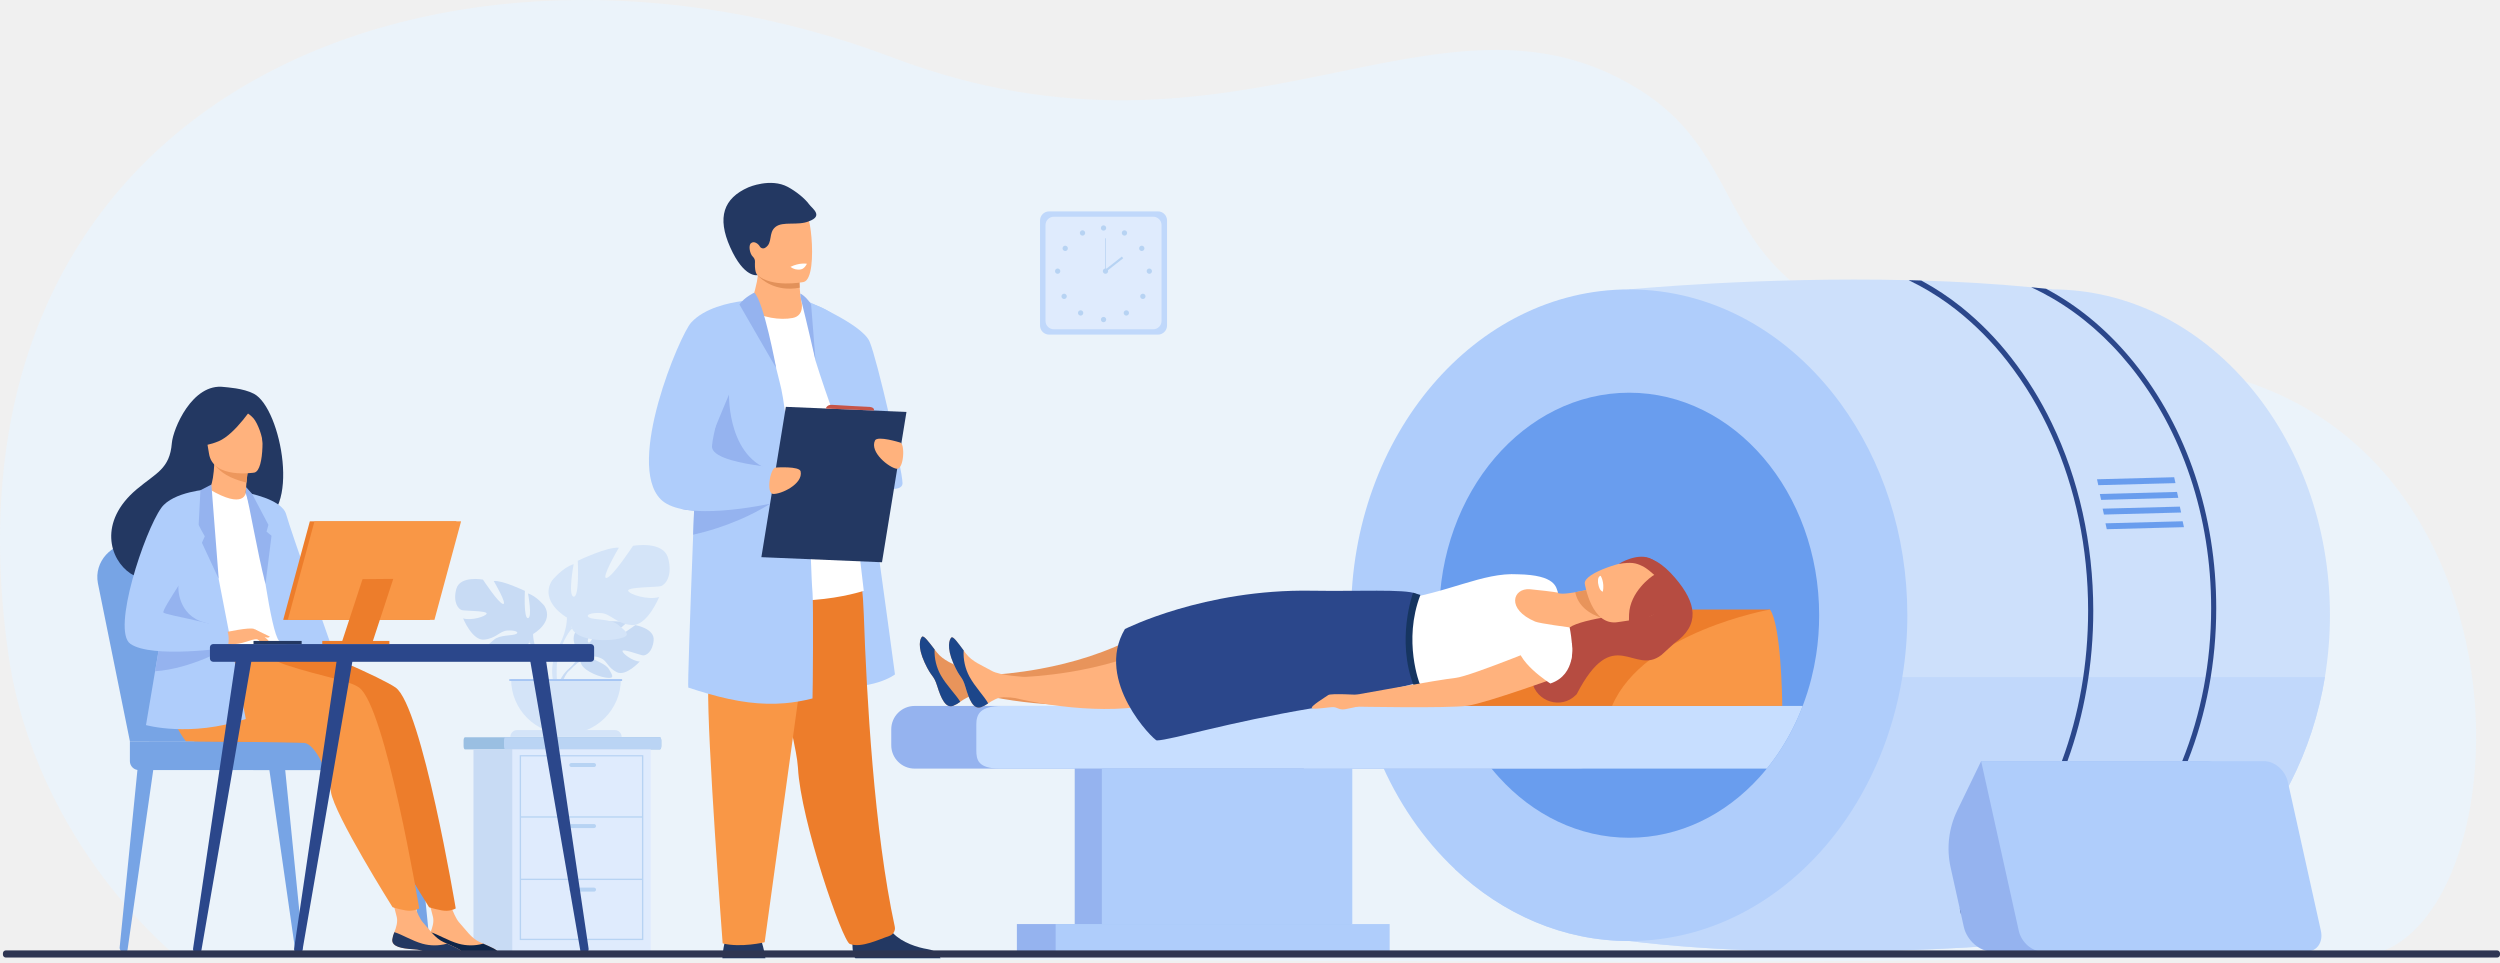
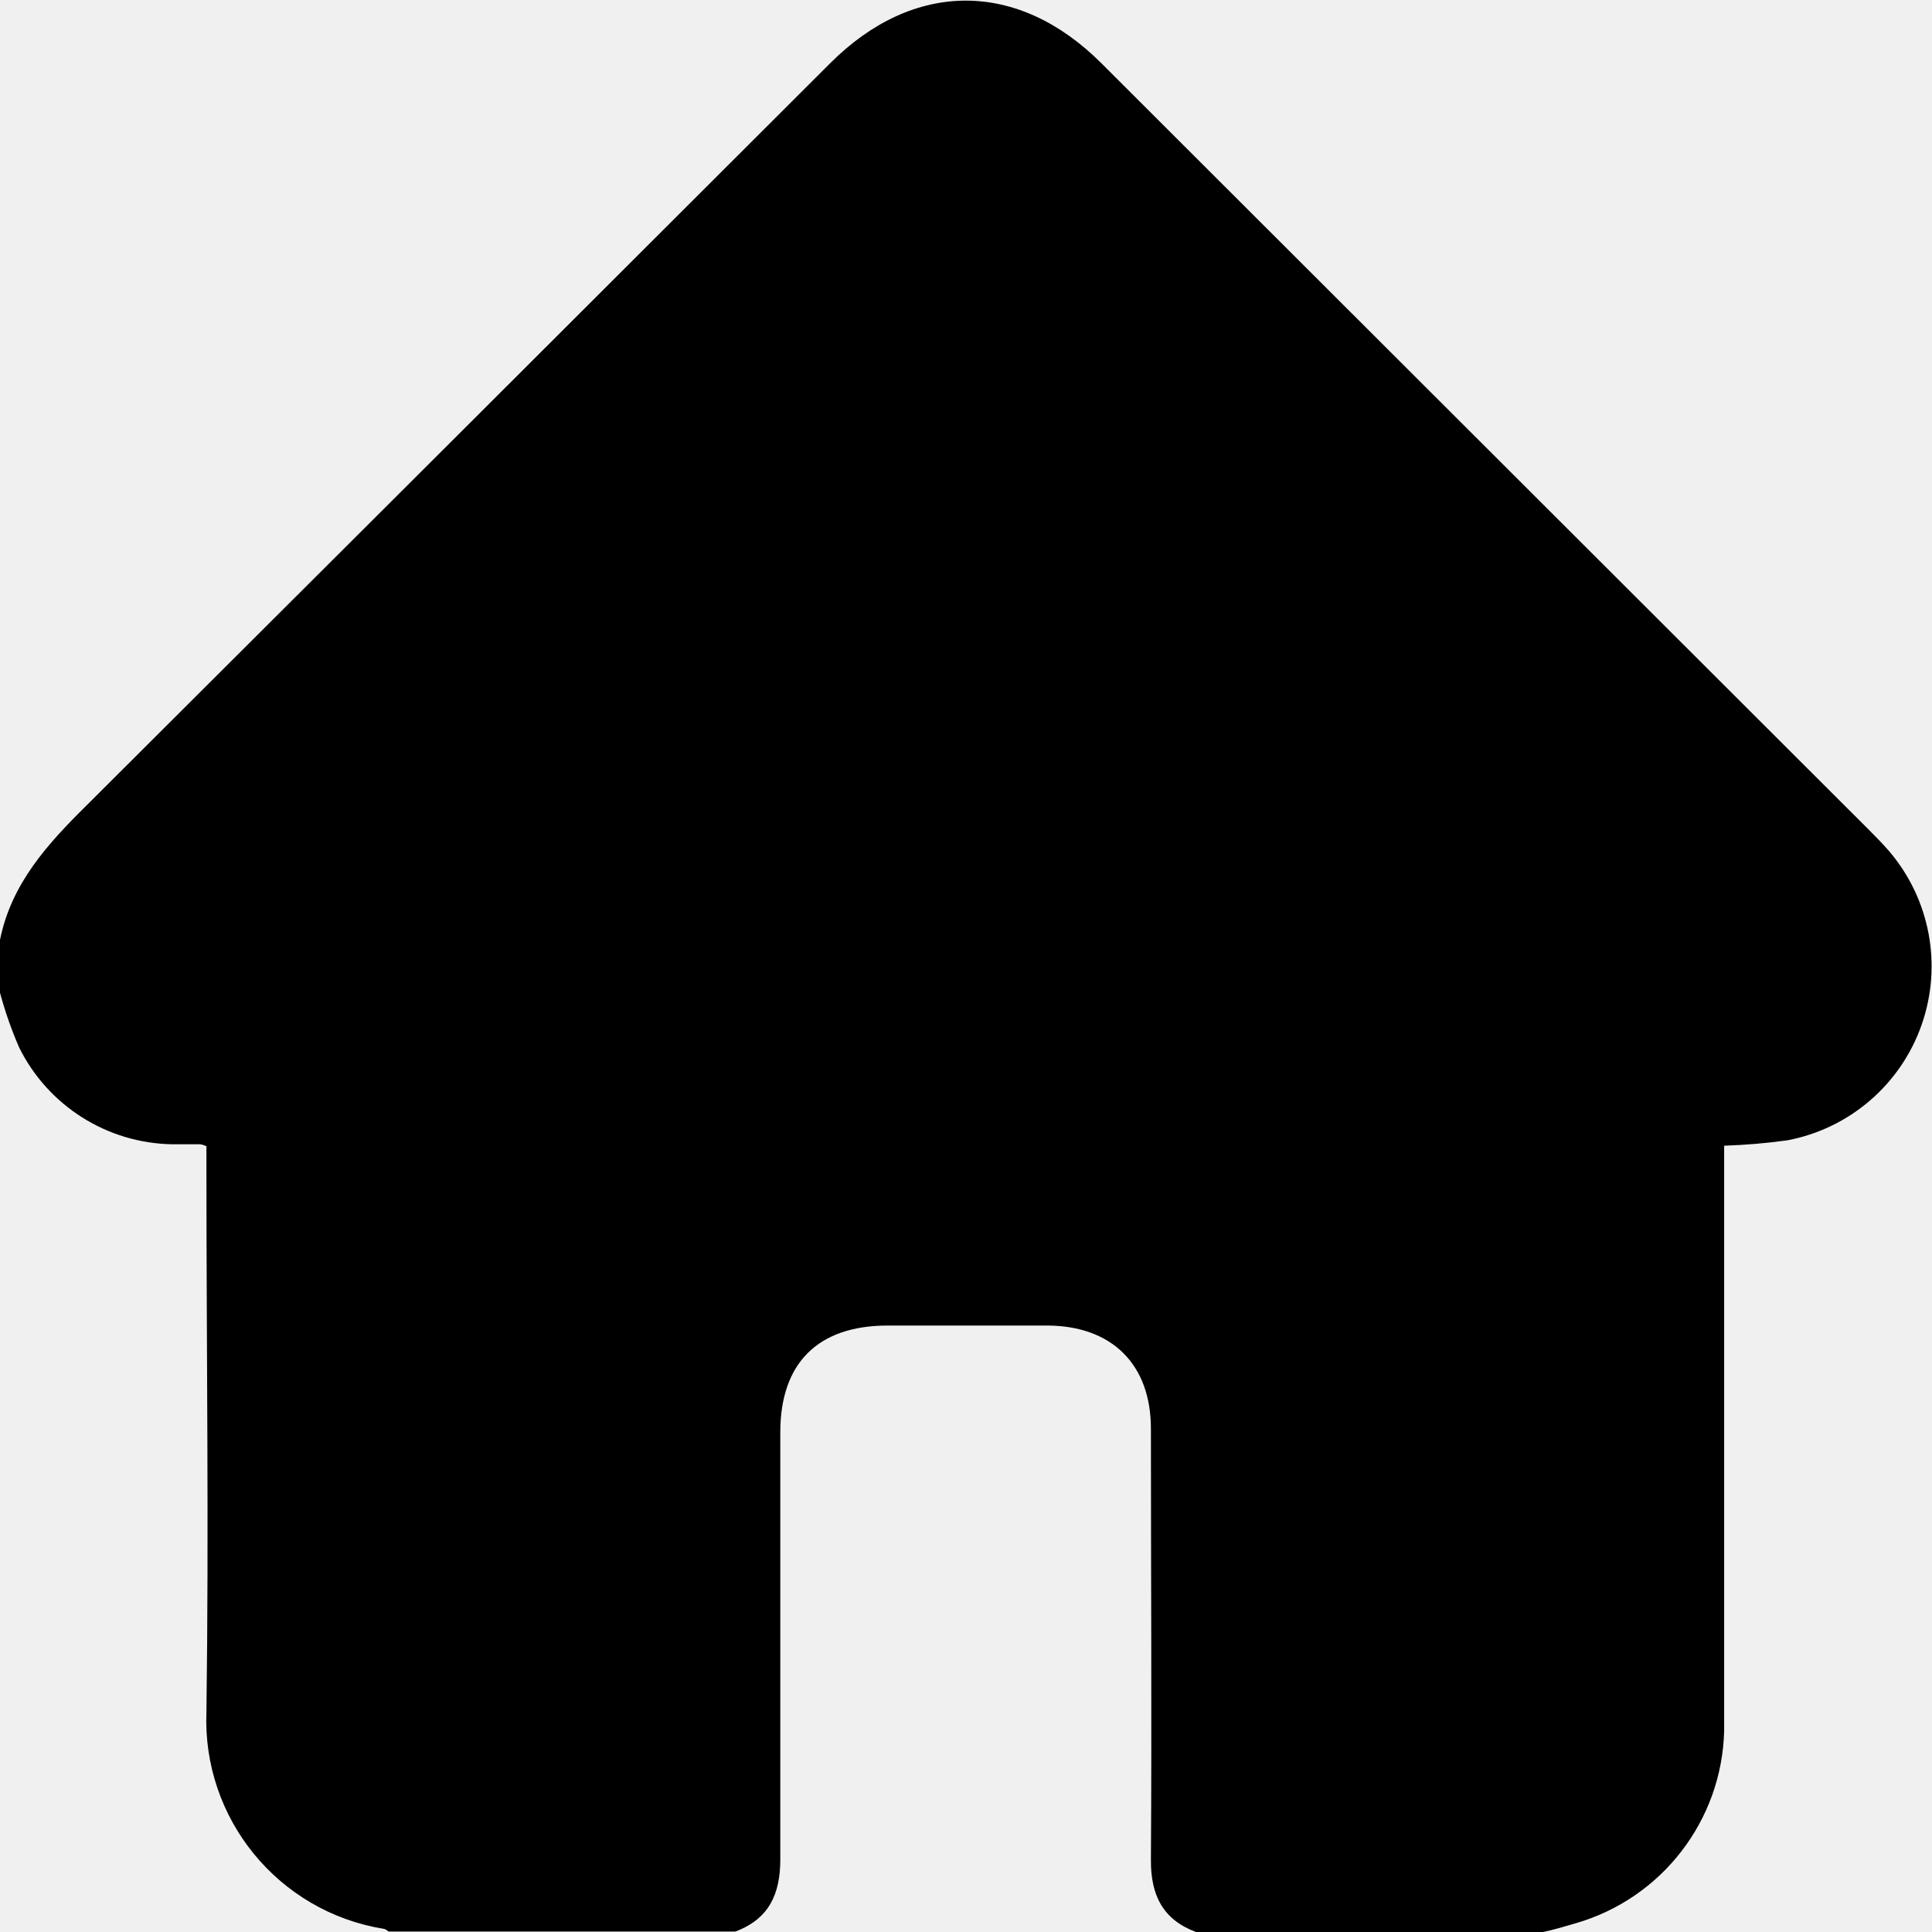
- <svg xmlns="http://www.w3.org/2000/svg" viewBox="0 0 2829.1 1088.66">
-   <defs>
-     <style>.cls-1{fill:#ebf3fa;}.cls-2{fill:#c8dbf4;}.cls-3{fill:#d4e4f8;}.cls-4{fill:#9fc1f4;}.cls-5{fill:#9abfe2;}.cls-6{fill:#bad4f4;}.cls-7{fill:#dfebfd;}.cls-8{fill:#b7d3f3;}.cls-9{fill:#c0d8fb;}.cls-10{fill:#cde0fb;}.cls-11{fill:#c1d8fb;}.cls-12{fill:#afcdfb;}.cls-13{fill:#699dee;}.cls-14{fill:#95b3ef;}.cls-15{fill:#c7deff;}.cls-16{fill:#2b478b;}.cls-17{fill:#ed7d2b;}.cls-18{fill:#f99746;}.cls-19{fill:#e8945b;}.cls-20{fill:#1c468a;}.cls-21{fill:#ffb27d;}.cls-22{fill:#b64c41;}.cls-23{fill:#fff;}.cls-24{fill:#163560;}.cls-25{fill:#77a4e5;}.cls-26{fill:#abddda;}.cls-27{fill:#0f2549;}.cls-28{fill:#233862;}.cls-29{fill:#ed975d;}.cls-30{fill:#e2915a;}.cls-31{fill:#c65447;}.cls-32{fill:#2e3552;}</style>
-   </defs>
+ <svg xmlns="http://www.w3.org/2000/svg" viewBox="0 0 122.11 122.14">
  <g id="Layer_2" data-name="Layer 2">
-     <g id="Слой_1" data-name="Слой 1">
-       <path class="cls-1" d="M2653.66,1082.09l-525.08,5.18L1895,1088.66l-11.79,0L1435,1087.17l-1233.32-3.32S39.91,956.6,9.28,739.05C-81.78,92.49,515.42-122.25,1010.09,65.1,1402.84,213.84,1628.18-41.43,1855.94,102c170,107,28.08,294.5,557.89,308.47C2904.37,423.38,2864.15,1104,2653.66,1082.09Z" />
-       <path class="cls-2" d="M656.16,739.62S641,722,655.23,710.78c0,0,10.37-6.28,18.82-5.77,0,0-12,20.08-8.1,22.08s11.73-23.34,11.73-23.34,23.58-2.28,31.17,1.37c0,0-20.16,16.49-15.92,17.48s26-15.22,26-15.22,21.95,3.74,20.78,17.13S731,742,727.68,741.68s-22.77-7.78-23.2-5.06,11.29,11.63,19.48,12c0,0-15.47,17.06-25.76,12.14S687,748.07,680.63,745.14s-11.89-2.92-9.24.07,14.25,5.89,17.92,12.37,7,10.87-3.69,9.26-27.94-9.38-28.7-18.3Z" />
-       <path class="cls-2" d="M729,724.87s-59.62-2.3-72.79,14.75a43.16,43.16,0,0,1-11.87,16.67l-1.39,3.8s10.33-10.89,14-11.55C656.92,748.54,651.14,727.42,729,724.87Z" />
-       <path class="cls-2" d="M644.29,756.29s-12.79,9.46-13.68,26.37l2.32.21s4.09-17.49,11.47-24.33S644.29,756.29,644.29,756.29Z" />
-       <path class="cls-2" d="M603.3,717.44s24.05-13.47,12.83-31.75c0,0-9-11.23-18.61-14.11,0,0,5.14,27.26,0,27.9S594,668.69,594,668.69s-25.34-12.19-35.28-11.22c0,0,15.71,26.62,10.58,26s-22.77-27.58-22.77-27.58-26-4.81-30.15,10.59,2.57,23.09,6.42,24,28.54.64,27.9,3.85-17.32,8.34-26.62,5.45c0,0,10.26,25.34,23.73,24.05s17.64-9.62,26-10.26,14.43,1.6,10.26,3.85-18.28.73-25,6.46-12.19,9.25.32,11.82,35,1,39.45-8.66Z" />
-       <path class="cls-2" d="M528.25,671.26s67.35,21.81,75,46.18c0,0-.32,10.9,6.41,23.41v4.81s-7.05-16.35-10.9-18.6C598.81,727.06,613.88,705.89,528.25,671.26Z" />
-       <path class="cls-2" d="M609.71,740.85s10.39,15.77,4.47,35l-2.68-.72s2.6-21.14-2.84-31.78S609.71,740.85,609.71,740.85Z" />
-       <path class="cls-3" d="M641.56,698.86s-31.7-17.75-16.91-41.85c0,0,11.84-14.8,24.52-18.6,0,0-6.76,35.93,0,36.78s4.65-40.59,4.65-40.59,33.4-16.06,46.51-14.79c0,0-20.72,35.09-14,34.24s30-36.36,30-36.36,34.24-6.34,39.74,13.95-3.38,30.44-8.45,31.71-37.63.85-36.78,5.07,22.82,11,35.08,7.19c0,0-13.52,33.4-31.28,31.71s-23.25-12.69-34.24-13.53-19,2.11-13.53,5.07,24.1,1,33,8.52,16.07,12.2-.42,15.58-46.08,1.27-52-11.42Z" />
-       <path class="cls-3" d="M740.49,638s-88.78,28.74-98.93,60.87c0,0,.43,14.38-8.45,30.86v6.35s9.3-21.57,14.37-24.53C647.48,711.54,627.61,683.64,740.49,638Z" />
-       <path class="cls-3" d="M633.11,729.72s-13.69,20.79-5.89,46.1l3.53-.94S627.33,747,634.49,733,633.11,729.72,633.11,729.72Z" />
-       <path class="cls-3" d="M640.5,830.7a62.1,62.1,0,0,0,62.1-62.1H578.39A62.1,62.1,0,0,0,640.5,830.7Z" />
-       <path class="cls-3" d="M703.46,833.86H577.53a7.66,7.66,0,0,1,7.66-7.66H695.8a7.66,7.66,0,0,1,7.66,7.66Z" />
-       <rect class="cls-4" x="576.35" y="768.6" width="127.67" height="1.9" />
-       <path class="cls-5" d="M748.34,838.19v6c0,2.12-.69,3.85-1.53,3.85H526.12c-.84,0-1.52-1.73-1.52-3.85v-6c0-2.12.68-3.85,1.52-3.85H746.81C747.65,834.34,748.34,836.07,748.34,838.19Z" />
-       <path class="cls-6" d="M748.34,838.19v6c0,2.12-.63,3.85-1.4,3.85H571.73c-.77,0-1.39-1.73-1.39-3.85v-6c0-2.12.62-3.85,1.39-3.85H746.94C747.71,834.34,748.34,836.07,748.34,838.19Z" />
-       <rect class="cls-2" x="535.8" y="848.08" width="156.68" height="228.37" />
-       <rect class="cls-7" x="579.71" y="848.08" width="156.68" height="228.37" />
-       <path class="cls-8" d="M728,1063.84H588.13V854.53H728Zm-138.33-1.51H726.46V856H589.64Z" />
-       <rect class="cls-8" x="588.88" y="923.77" width="138.33" height="1.51" />
-       <rect class="cls-8" x="588.88" y="994.36" width="138.33" height="1.51" />
-       <path class="cls-8" d="M672.22,868H646.55a2.27,2.27,0,0,1-2.26-2.26h0a2.27,2.27,0,0,1,2.26-2.27h25.67a2.27,2.27,0,0,1,2.27,2.27h0A2.27,2.27,0,0,1,672.22,868Z" />
-       <path class="cls-8" d="M672.22,937.06H646.55a2.27,2.27,0,0,1-2.26-2.27h0a2.27,2.27,0,0,1,2.26-2.26h25.67a2.27,2.27,0,0,1,2.27,2.26h0A2.27,2.27,0,0,1,672.22,937.06Z" />
-       <path class="cls-8" d="M672.22,1009H646.55a2.27,2.27,0,0,1-2.26-2.27h0a2.27,2.27,0,0,1,2.26-2.26h25.67a2.27,2.27,0,0,1,2.27,2.26h0A2.27,2.27,0,0,1,672.22,1009Z" />
-       <rect class="cls-9" x="1176.94" y="239.22" width="143.73" height="139.44" rx="10.28" />
-       <rect class="cls-7" x="1183.16" y="245.26" width="131.28" height="127.36" rx="9.39" />
-       <path class="cls-8" d="M1245.82,258a3,3,0,1,1,3,3A3,3,0,0,1,1245.82,258Z" />
-       <path class="cls-8" d="M1269.85,262.19a3,3,0,1,1,1.15,4.05A3,3,0,0,1,1269.85,262.19Z" />
-       <path class="cls-8" d="M1290.43,278.54a3,3,0,1,1-.89,4.12A3,3,0,0,1,1290.43,278.54Z" />
-       <path class="cls-8" d="M1300.62,303.85a3,3,0,1,1-3,3A3,3,0,0,1,1300.62,303.85Z" />
-       <path class="cls-8" d="M1295.42,333.22a3,3,0,1,1-4.21,0A3,3,0,0,1,1295.42,333.22Z" />
-       <path class="cls-8" d="M1276.72,352a3,3,0,1,1-4.21,0A3,3,0,0,1,1276.72,352Z" />
-       <path class="cls-8" d="M1245.82,361.63a3,3,0,1,1,3,3A3,3,0,0,1,1245.82,361.63Z" />
-       <path class="cls-8" d="M1227.66,262.19a3,3,0,1,0-1.16,4.05A3,3,0,0,0,1227.66,262.19Z" />
-       <path class="cls-8" d="M1207.08,278.54a3,3,0,1,0,.88,4.12A3,3,0,0,0,1207.08,278.54Z" />
-       <path class="cls-8" d="M1196.88,303.85a3,3,0,1,0,3,3A3,3,0,0,0,1196.88,303.85Z" />
-       <path class="cls-8" d="M1202.09,333.22a3,3,0,1,0,4.21,0A3,3,0,0,0,1202.09,333.22Z" />
-       <path class="cls-8" d="M1220.78,352a3,3,0,1,0,4.21,0A3,3,0,0,0,1220.78,352Z" />
-       <path class="cls-8" d="M1248,306.83a3,3,0,1,1,3,3A3,3,0,0,1,1248,306.83Z" />
-       <rect class="cls-8" x="1250.57" y="269.64" width="0.81" height="37.19" />
-       <rect class="cls-8" x="1247.92" y="297.82" width="25.07" height="2.44" transform="translate(84.32 842.07) rotate(-38.13)" />
-       <path class="cls-10" d="M2636.64,696.21a430.48,430.48,0,0,1-5.67,69.95c-27.9,170.18-155.68,298.75-309.1,298.75a271.26,271.26,0,0,1-34.71-2.21c-4-.52-8.06-1.13-12.06-1.82-76.61-13.38-144.2-59.08-192.34-124.88-34.86-47.63-59.51-105.78-70-169.84a431.61,431.61,0,0,1-5.67-69.95c0-91.56,28.5-175.34,75.67-239.8,47.8-65.35,114.79-110.87,190.74-124.59q6-1.06,12.07-1.9a272.68,272.68,0,0,1,36.3-2.42C2495.71,327.5,2636.64,492.58,2636.64,696.21Z" />
-       <path class="cls-10" d="M2321.87,327.5v737.41s-71.09,7.43-170.55,10.57l-10.53.32c-88.08,2.45-196.44,1.39-297.14-10.89V327.5s148-14.45,316.25-10.44q7.11.18,14.27.4c41.07,1.22,83.11,3.6,124.3,7.59q8.51.82,16.94,1.73Z" />
-       <path class="cls-11" d="M2631,766.16c-27.9,170.18-155.68,298.75-309.1,298.75,0,0-71.09,7.43-170.55,10.57l-10.53.32c-88.08,2.45-196.44,1.39-297.14-10.89-74.61,0-143.18-30.42-197.12-81.23V766.16Z" />
-       <path class="cls-12" d="M2158.42,696.21a431.61,431.61,0,0,1-5.66,69.95c-10.5,64.06-35.15,122.21-70,169.84-57.73,78.91-143.44,128.91-239.11,128.91-74.61,0-143.18-30.42-197.12-81.23-71.74-67.58-117.65-171.25-117.65-287.47,0-203.63,140.93-368.71,314.77-368.71,95.67,0,181.38,50,239.11,128.91C2129.93,520.88,2158.42,604.64,2158.42,696.21Z" />
-       <path class="cls-13" d="M2058.64,696.21a294.09,294.09,0,0,1-3.42,45c-1.41,9.19-3.26,18.23-5.51,27a277.94,277.94,0,0,1-9.69,30.63A263.05,263.05,0,0,1,2015.85,847a243.56,243.56,0,0,1-16.46,22.8c-2.66,3.31-5.43,6.53-8.25,9.65-38.51,42.53-90.39,68.59-147.48,68.59s-109-26.06-147.48-68.59q-4.25-4.68-8.27-9.65a243.65,243.65,0,0,1-16.47-22.8v0a262.84,262.84,0,0,1-24.16-48.12,277.94,277.94,0,0,1-9.69-30.63c-2.25-8.82-4.1-17.86-5.52-27a295.37,295.37,0,0,1-3.42-45c0-139.1,96.26-251.85,215-251.85S2058.64,557.11,2058.64,696.21Z" />
-       <rect class="cls-14" x="1008.58" y="798.87" width="803.53" height="70.93" rx="26.48" />
-       <path class="cls-15" d="M2040,798.87A263.05,263.05,0,0,1,2015.85,847a243.56,243.56,0,0,1-16.46,22.8h-848.8c-.39,0-18.69,0-19.08,0-24.73-.28-26.67-9.62-26.67-21.08V820c0-11.65,4.06-21.08,29.33-21.08Z" />
-       <rect class="cls-14" x="1216.18" y="869.81" width="259.37" height="175.89" />
-       <rect class="cls-12" x="1246.92" y="869.81" width="283.4" height="175.89" />
-       <rect class="cls-14" x="1150.75" y="1045.7" width="377.99" height="31.16" />
-       <rect class="cls-12" x="1194.59" y="1045.7" width="377.99" height="31.16" />
-       <path class="cls-16" d="M2415.08,410.46c-27.15-33.66-58.48-60.58-93.21-80.15-1.67-.93-3.34-1.86-5-2.76l-1.43-.77q-8.44-.91-16.94-1.73c2.12,1,4.2,2,6.3,3,2.27,1.1,4.53,2.25,6.77,3.42q5.21,2.75,10.33,5.69c33,19.06,62.83,45,88.8,77.17,59,73.13,91.52,170.4,91.52,273.89,0,61.11-11.33,120.06-32.77,173.15a396.58,396.58,0,0,1-58.75,100.75c-26,32.19-55.8,58.09-88.8,77.17q-5.11,2.94-10.33,5.68a271.35,271.35,0,0,1-26,12q-5.21,2.08-10.47,3.92c4,.71,8,1.34,12.06,1.87.33-.13.67-.26,1-.4a280.58,280.58,0,0,0,26-12c2.59-1.36,5.17-2.76,7.74-4.22,34.73-19.56,66.06-46.49,93.21-80.13a402.82,402.82,0,0,0,60.57-104.61c21.13-53.21,32.3-112.11,32.3-173.15C2508,583.31,2475,484.66,2415.08,410.46Z" />
-       <path class="cls-16" d="M2321.87,478.87a408.79,408.79,0,0,0-46-74.1,345.6,345.6,0,0,0-56.38-57.34,300.7,300.7,0,0,0-44.59-29.57l-.75-.4q-7.15-.22-14.27-.4,6.26,3,12.44,6.33a291.48,291.48,0,0,1,40.81,26.7,337.13,337.13,0,0,1,58.33,58.66,406.08,406.08,0,0,1,50.39,83.95C2348.7,552.39,2363,620.27,2363,691c0,59.89-10.26,117.78-29.73,170.38q-5.25,14.22-11.39,27.9a405.71,405.71,0,0,1-50.39,84q-1.83,2.34-3.7,4.65a339.14,339.14,0,0,1-50,50.36l1.45,6.56a342.25,342.25,0,0,0,50.23-49.55q3.27-4,6.47-8a408.18,408.18,0,0,0,46-74.11,441.71,441.71,0,0,0,17.59-41.72c19.2-52.69,29.3-110.55,29.3-170.38C2368.76,614.91,2352.42,542,2321.87,478.87Z" />
-       <path class="cls-14" d="M2544.42,1076.86h-289.9c-14.35,0-28.79-12.61-32.24-28.16l-3.09-13.91-1.45-6.56-10.35-46.6a98.92,98.92,0,0,1,7.54-64.53l27-55.74h254.66c14.35,0,28.79,12.61,32.25,28.17l35.31,159.17C2567.61,1064.25,2558.77,1076.86,2544.42,1076.86Z" />
-       <path class="cls-12" d="M2609.92,1076.86H2311.46c-12,0-24-10.53-26.93-23.53l-42.6-192H2562.1c12,0,24,10.53,26.93,23.53l37.38,168.44C2629.29,1066.33,2621.91,1076.86,2609.92,1076.86Z" />
-       <polygon class="cls-13" points="2461.86 546.73 2374.51 549.05 2373.04 542.37 2460.39 540.04 2461.86 546.73" />
-       <polygon class="cls-13" points="2465.06 563.36 2377.71 565.69 2376.24 559 2463.59 556.67 2465.06 563.36" />
-       <polygon class="cls-13" points="2468.25 579.99 2380.91 582.31 2379.44 575.63 2466.79 573.3 2468.25 579.99" />
-       <polygon class="cls-13" points="2471.44 596.56 2384.1 598.89 2382.63 592.21 2469.98 589.88 2471.44 596.56" />
-       <path class="cls-17" d="M1825.27,689.81S1682.33,715,1646.53,798.87h330.58L2003,689.81Z" />
-       <path class="cls-18" d="M2016.86,798.87c0-8.77-1.39-91.69-13.85-109.06,0,0-142.94,25.14-178.74,109.06Z" />
-       <path class="cls-19" d="M1088.14,764.81l1.69,16.18a486.31,486.31,0,0,0,91.08,15.57c32.09,2.35,67.53,1.7,97.67-6.7,13.64-3.81,26.19-9.2,36.86-16.62,0,0,29.43-5.89,68.73-13.62,43.71-8.61,158-72.6,8.94-55.89-21.63,2.42-80.75,1.9-102.59,14.12-37.32,20.88-78.2,32.53-113.38,39C1126.82,766.13,1088.14,764.81,1088.14,764.81Z" />
-       <path class="cls-19" d="M1078.53,798.78c-8.41,3-13.59-8.44-17.85-22.15s-6-8.78-14.37-26.93-5.1-27.12-2.88-29.16c2-1.81,7.81,6.12,14.27,14.52.81,1.05,1.63,2.11,2.46,3.16,7.39,9.42,18.45,12.92,29.4,18.93,10.38,5.69,39.06,6.25,39.06,6.25l12.17,24.44s-26-1.06-36.89-.94c-6.43.07-12.63,4-17.28,7.27A34.78,34.78,0,0,1,1078.53,798.78Z" />
-       <path class="cls-20" d="M1060.68,776.63c-4.26-13.71-6-8.78-14.37-26.93s-5.1-27.12-2.88-29.16c2-1.81,7.81,6.12,14.27,14.52l-.12.19a55.88,55.88,0,0,0,7.07,28.92c6.65,11.71,17.31,22,22,30a34.78,34.78,0,0,1-8.09,4.61C1070.12,801.79,1064.94,790.34,1060.68,776.63Z" />
-       <path class="cls-21" d="M1120.38,766.64l1.34,16.21a486.3,486.3,0,0,0,90.71,17.54c32,3.05,67.49,3.16,97.8-4.59,13.72-3.5,26.38-8.62,37.21-15.81,0,0,29.55-5.25,69-12.13,43.88-7.65,80.6-111.41-17.23-70.27-20.07,8.45-53.39,14.74-75.49,26.49-37.77,20.06-78.89,30.82-114.21,36.54C1159,768.79,1120.38,766.64,1120.38,766.64Z" />
-       <path class="cls-21" d="M1110,800.39c-8.47,2.83-13.4-8.73-17.36-22.53s-5.84-8.91-13.79-27.24-4.51-27.22-2.25-29.21c2-1.77,7.68,6.29,14,14.82.78,1.08,1.58,2.15,2.39,3.22,7.19,9.57,18.16,13.32,29,19.56,10.25,5.91,38.91,7.09,38.91,7.09l11.65,24.7s-25.93-1.63-36.87-1.74c-6.43-.06-12.71,3.73-17.43,6.89A34.88,34.88,0,0,1,1110,800.39Z" />
-       <path class="cls-20" d="M1092.67,777.86c-4-13.8-5.84-8.91-13.79-27.24s-4.51-27.22-2.25-29.21c2-1.77,7.68,6.29,14,14.82l-.13.19a55.93,55.93,0,0,0,6.44,29.06c6.4,11.86,16.84,22.32,21.32,30.47a34.88,34.88,0,0,1-8.19,4.44C1101.56,803.22,1096.63,791.66,1092.67,777.86Z" />
-       <path class="cls-22" d="M1895.65,654c24.15,28.24,28.8,53-.88,73.9-.5.35-14,12.83-14.49,13.21-31.46,24.57-54-36.75-96,44.42a4.65,4.65,0,0,1-1,1c-16.44,16.58-44.84,7.66-49.51-15.21L1709,649.8s42.19,27.71,75.6,32.16C1815.83,686.13,1838.22,586.83,1895.65,654Z" />
-       <path class="cls-21" d="M1687.35,658.14c39.91-4.11,72,5.1,72,5.1s3.15,5.52,3.65,7.4c.27,1,1.22.77,2.27,1,3.31.61,10.19-.21,17.31-1.43,10.86-1.87,22.26-4.65,22.26-4.65l13.46,35.42,2.22-3.3c-18.45,3.05-37.14,7.26-44.25,12.35-3.38,2.42-1.3,13.4-1.18,17.55.23,8.06-9.69,5.78-12,15.78C1762,748.17,1647.44,662.25,1687.35,658.14Z" />
-       <path class="cls-19" d="M1804.84,665.52s-11.4,2.78-22.26,4.65c4.05,20.41,24.6,28.09,35.72,30.77Z" />
-       <path class="cls-21" d="M1793.39,660.41S1800.8,709.08,1831,704s51.56-2.22,48.1-33.51-16-35.37-26.51-36.13S1792.24,647.62,1793.39,660.41Z" />
-       <path class="cls-22" d="M1869.68,633c10.35,5.95,9.33,11.95,7.15,15.59,18.84,23.58.39,44.82.39,44.82-21.14,6.92-30.92,24.66-30.92,24.66s-3.66-1.54-2.78-22.88c1-25.33,25.07-43,28.49-44.62-3.16-2.51-7.37-7-13.68-10.06-7.38-3.55-12.13-4.61-26.6-2.36C1831.73,638.1,1854.14,624,1869.68,633Z" />
-       <path class="cls-23" d="M1596,775.37s12,1.06,12,1.06c14.84,11.89,158.75-24.29,159.53-25.52.1.06,8.62-.36,8.62-.36,6.52-10.1.11-40.56.11-40.56s-33.86-4.42-39-6.58c-33.11-14-25.41-38.13-6-36.62,7.07.53,29.16,3.2,31.72,3.85h0c-1.93-5.59-1.88-20-45.38-20.76-39.87-2.38-79.33,21.59-137.78,29.16-.63.09-.52,8.06-4.29,7.46C1563.48,684.47,1591.74,772.36,1596,775.37Z" />
-       <path class="cls-23" d="M1813.89,669.49s-3.89,0-5.39-9.35c0,0-1.26-7.82,2.85-8.5C1811.35,651.64,1815.92,658.47,1813.89,669.49Z" />
-       <path class="cls-16" d="M1273,711.85c-35,58.85,33,126.19,36.08,126.08,16.63-.55,79.9-20.43,175.67-36.45,58.9-9.85,118.37-31.83,122-27.14-.88-1.12-14.11-18.11-11.75-48.82a512.92,512.92,0,0,1,6.94-53.81c-11.47-5.23-65.88-2.36-117.55-3.24C1362.55,666.39,1273,711.85,1273,711.85Z" />
-       <path class="cls-24" d="M1606.81,774.41s-19.48-49,.57-101.18l-8.3-2.45s-19.56,53.33.9,105.61Z" />
-       <path class="cls-21" d="M1764.3,724s-99.9,41.42-117.11,43.13-116.43,19.71-116.43,19.71l2.17,12.79s106.06,2.13,127.83-1,106.48-33.86,106.48-33.86Z" />
-       <path class="cls-21" d="M1537.56,786.33s-31.6-1.89-34.43.21-21.42,13.21-18.38,14.94,20.38-1.61,24.56-1.26,6.35,3.51,13.07,2.34,15-3.26,15-3.26Z" />
-       <path class="cls-23" d="M1778.8,728.17s6.07,35.17-24.35,45.31c0,0-41.53-26-36.72-47.39s47.31-9.87,47.31-9.87Z" />
-       <path class="cls-25" d="M337.35,1077.63h.37a5.09,5.09,0,0,0,5.14-5.43l-20.4-203.74L304.65,870,334,1074.87A3.32,3.32,0,0,0,337.35,1077.63Z" />
-       <path class="cls-25" d="M140.91,1077.63h-.37a5.08,5.08,0,0,1-5.13-5.43l20.4-203.74,17.8,1.59-29.29,204.83A3.33,3.33,0,0,1,140.91,1077.63Z" />
-       <path class="cls-25" d="M481.27,1077.63h.38a5.08,5.08,0,0,0,5.13-5.43l-20.4-203.74L448.58,870l29.29,204.83A3.32,3.32,0,0,0,481.27,1077.63Z" />
-       <path class="cls-25" d="M147,838.81,110.78,660c-4.65-24.22,15.41-46.36,41.46-45.76l69.84,1.59a55.16,55.16,0,0,1,51.73,39.83l53,183.16Z" />
-       <path class="cls-25" d="M168.9,838.81,132.68,660c-4.64-24.22,15.42-46.36,41.47-45.76L244,615.82a55.16,55.16,0,0,1,51.73,39.83l53,183.16Z" />
-       <path class="cls-25" d="M157.08,838.81H433.39a10.09,10.09,0,0,1,10.09,10.09v22.52a0,0,0,0,1,0,0H157.08A10.09,10.09,0,0,1,147,861.33V848.9A10.09,10.09,0,0,1,157.08,838.81Z" transform="translate(590.47 1710.24) rotate(180)" />
-       <rect class="cls-25" x="278.61" y="838.81" width="192.4" height="32.62" rx="8.13" transform="translate(749.63 1710.24) rotate(180)" />
-       <path class="cls-26" d="M285.47,655.08l29.35,74.27s28.28,33.32,51,22.58L293.9,612.27Z" />
-       <path class="cls-21" d="M484.89,1063.11c-.85,8.21,10.57,10.33,23.81,11.13s9.2,3.47,27.32,7,25.44-1.4,26.78-3.84c1.19-2.17-7.21-5.66-16.16-9.6-1.13-.49-2.26-1-3.38-1.51-10.08-4.56-15.66-13.7-23.46-22.2-7.39-8-14.21-33.65-14.21-33.65L481,1004.86s6.68,23.05,9,32.88c1.35,5.78-.81,12.21-2.71,17.1A32,32,0,0,0,484.89,1063.11Z" />
-       <path class="cls-27" d="M508.7,1074.24c13.23.8,9.2,3.47,27.32,7s25.44-1.4,26.78-3.84c1.19-2.17-7.21-5.66-16.16-9.6l-.14.15a51.64,51.64,0,0,1-27.5,0c-12-3.39-23.51-10.69-31.75-13.09a32,32,0,0,0-2.36,8.27C484,1071.32,495.46,1073.44,508.7,1074.24Z" />
-       <path class="cls-17" d="M447.6,778c-13.24-9.3-99.15-50.1-143.85-54.89l-51.1-18.68s-42.05,62.3-42.39,110c-.15,22.22,10.08,24.43,10.08,24.43s158.4,1.18,165.34,1.89C397,841.87,412,870.19,415.78,896s69.79,130.67,69.79,130.67,13.78,4.41,20.15,4c6.85-.4,10-2.69,10-2.69S477.47,799,447.6,778Z" />
-       <path class="cls-21" d="M443.92,1063.11c-.85,8.21,10.57,10.33,23.81,11.13s9.2,3.47,27.32,7,25.44-1.4,26.78-3.84c1.2-2.17-7.21-5.66-16.16-9.6-1.13-.49-2.25-1-3.38-1.51-10.08-4.56-15.66-13.7-23.46-22.2-7.39-8-14.21-33.65-14.21-33.65L440,1004.86s6.68,23.05,9,32.88c1.35,5.78-.81,12.21-2.71,17.1A32,32,0,0,0,443.92,1063.11Z" />
-       <path class="cls-28" d="M467.73,1074.24c13.23.8,9.2,3.47,27.32,7s25.44-1.4,26.78-3.84c1.2-2.17-7.21-5.66-16.16-9.6l-.14.15a51.64,51.64,0,0,1-27.5,0c-12-3.39-23.51-10.69-31.75-13.09a32,32,0,0,0-2.36,8.27C443.07,1071.32,454.49,1073.44,467.73,1074.24Z" />
-       <path class="cls-18" d="M406.27,778c-11.5-8.08-40.44-11.75-82.52-25.45-10.13-3.3-49.14-22.1-51.73-32.44l19.25-8.89-79.95-6.79s-20.23,39.22-20.56,86.87c-.15,22.22,19.5,47.51,19.5,47.51S337.4,840,344.35,840.7c11.36,1.17,26.35,29.49,30.1,55.27s69.79,130.67,69.79,130.67,13.78,4.41,20.15,4c6.85-.4,10-2.69,10-2.69S436.14,799,406.27,778Z" />
-       <path class="cls-28" d="M287.39,445.63c-12.21-6.42-30.78-7.28-33.8-7.69-36.11-4.85-57.85,47.62-59.13,63.52-2.35,29.31-17.86,33.78-39.68,52.14-43.76,36.8-30.93,79.57-7,95.45,14.36,9.54,39.66,0,39.66,0,.36.25,69.21-38.48,103.14-57.17C341.46,584.65,318.5,462,287.39,445.63Z" />
-       <path class="cls-21" d="M279.86,573.83c.16.08-16.05,7.45-27.74,3.59-11-3.63-20.7-20.2-20.55-20.22,4.78-.7,9.64-5.41,11-33.33l2.12.54,35.56,9s-1.41,11.27-2,21.92C277.76,564.26,277.86,572.77,279.86,573.83Z" />
-       <path class="cls-29" d="M280.24,533.39s0,2.32-1.33,12.8c-20.11-5.07-29-11.74-35.24-19.37Z" />
-       <path class="cls-21" d="M287.83,534.81s-47,7.66-51.35-21.7S223.19,465,253,458.83s37.34,4.22,41.16,13.67S300,532.06,287.83,534.81Z" />
-       <path class="cls-28" d="M287.87,457.6s-21.35,33.72-40.42,41.7S219,503.23,219,503.23A80.32,80.32,0,0,0,230,472.42a14.48,14.48,0,0,1,8.93-11.62C252.56,455.32,279,446.68,287.87,457.6Z" />
-       <path class="cls-28" d="M269.11,460.86s12.52,6.42,17.67,12.43c5,5.81,10.72,21.56,10.31,28.63,0,0,6.18-33.89-6.68-45.54C276.77,444,269.11,460.86,269.11,460.86Z" />
-       <path class="cls-23" d="M317.48,645.55c-1.42,95.6,33.81,68.84,23.35,77.91-2.52,2.18-12.83,18.45-51.72,20.39-29.34,1.46-82.24-12.39-84.2-17.81-6.76-18.74-2-24.56-7.63-53.26-.58-3-1.31-6.35-2.17-9.95-4.7-19.71-9.28-26.42,7.41-58.08,15.13-28.68,32.92-52,34.34-51.14,39.92,23.7,41.29,3.83,41.29,3.83S318.18,598.93,317.48,645.55Z" />
-       <path class="cls-12" d="M278.15,557.44s40.85,6.93,45.68,24.62,52,151.53,52,151.53-50.28,1.37-59.93-8.28-22.93-117-22.93-117Z" />
-       <path class="cls-21" d="M289.11,719.87s6.06,7.82,8,8.75a5.85,5.85,0,0,0,3.27.7L296.34,722Z" />
-       <path class="cls-21" d="M287.71,711.83l17.62,8.55a3.14,3.14,0,0,1-2.92,1.13c-2.17-.1-7.64-2.1-7.64-2.1Z" />
-       <path class="cls-14" d="M278.51,551.2l-.36,6.24c4.64,16,12.49,65.31,22.27,103.48l6.84-54.66-5.62-4.59,2.11-7.73-18.43-35Z" />
-       <path class="cls-12" d="M278.15,813.62c-63,21.09-112.95,6.92-112.95,6.92l10.3-60.93,5.62-33.21,12-71.32,20.59-67.82,18-10.9,15.73,78.72Z" />
-       <path class="cls-14" d="M202.15,662.49c-1.05,1.66-1.1,34,29.42,42s-44.69,15.64-44.69,15.64S162.62,701.49,163,696.92,202.15,662.49,202.15,662.49Z" />
-       <path class="cls-14" d="M257.8,733S216,757,175.5,759.61l5.62-33.21Z" />
-       <path class="cls-21" d="M254.13,715.7s28.91-6.44,33.58-3.87,16.07,11.91,17.5,15.16-10.39-2.47-14.23-3.5c-2.49-.67-9,1.61-12.29,2.69-13.65,4.55-22,2.21-22,2.21Z" />
-       <path class="cls-12" d="M236.86,553.61s-40.93,2.39-54.37,21.14C163.57,601.14,126,713.61,147.55,728.61,171.77,745.5,257.8,733,257.8,733s2.86-13.38-1.12-19.86S188,696.25,185,693.26,222.32,635,222.32,626,236.86,553.61,236.86,553.61Z" />
-       <path class="cls-14" d="M239.22,548.35l8.29,106.73-19-40.86,3.25-7.28s-6.94-12-6.94-13.36,2-38.82,2-38.82Z" />
-       <rect class="cls-16" x="237.56" y="728.85" width="434.77" height="20.05" rx="3.71" />
-       <path class="cls-16" d="M661.36,1079.12l.23,0a5.09,5.09,0,0,0,4.49-5.66L616.69,739.05l-18.09.52,58.12,336.18A4.16,4.16,0,0,0,661.36,1079.12Z" />
-       <path class="cls-16" d="M223.22,1079.12l-.24,0a5.09,5.09,0,0,1-4.49-5.66l49.4-334.38,18.08.52-58.12,336.18A4.15,4.15,0,0,1,223.22,1079.12Z" />
-       <path class="cls-16" d="M337.58,1079.12l-.24,0a5.09,5.09,0,0,1-4.49-5.66l49.4-334.38,18.08.52-58.12,336.18A4.15,4.15,0,0,1,337.58,1079.12Z" />
-       <polygon class="cls-17" points="486.39 701.45 320.48 701.45 350.63 589.96 516.53 589.96 486.39 701.45" />
-       <polygon class="cls-18" points="491.63 701.45 325.72 701.45 355.87 589.96 521.77 589.96 491.63 701.45" />
-       <polygon class="cls-17" points="420.96 728.49 386.17 728.81 410.25 655.4 445.04 655.08 420.96 728.49" />
-       <rect class="cls-17" x="364.69" y="725.31" width="75.97" height="3.5" />
-       <rect class="cls-28" x="286.88" y="725.31" width="54.48" height="3.54" />
-       <path class="cls-28" d="M817.48,1084.43h48.69a117.08,117.08,0,0,0-3.88-17.48,49.2,49.2,0,0,0-2.76-7c-4.73-9.46-34.81-3.44-34.81-3.44s-2.8,2.39-5,11.53A96.4,96.4,0,0,0,817.48,1084.43Z" />
-       <path class="cls-12" d="M906.87,340.65s38.8,6.81,47.57,29.71,58.34,392.85,58.34,392.85-24.55,19.44-77.22,12.46S906.87,340.65,906.87,340.65Z" />
-       <path class="cls-28" d="M964.63,1069.06c.13,6.63,1,12.9,3.37,15.37h96.31c-1.22-3.48-4.69-8.73-14.58-10.33-11.23-1.82-28.75-7.23-39-18a29,29,0,0,1-7.55-13.66c-4.53-20.18-37.47,6.18-37.47,6.18A162.26,162.26,0,0,0,964.63,1069.06Z" />
-       <path class="cls-17" d="M1006.1,1059.25c-10.76,3.44-31.33,13.92-44.4,9-8.44-3.19-55.65-139.74-58.71-199.47A153.11,153.11,0,0,0,900.57,851c-2.8-15.42-7.69-36.6-13.32-60-15.11-62.63-35.54-141-35.1-166,.69-38.87,115.83-8.14,115.83-8.14s7.92,31.88,9.5,78c3.13,91.63,11.73,246.4,35.11,353.89C1013.58,1053.33,1010.57,1057.83,1006.1,1059.25Z" />
-       <path class="cls-18" d="M926.18,625.12,865.31,1066.3s-26.73,6.45-47.52,1.29c0,0-17.82-234.64-16.34-291.37S788.66,624.43,804.71,614,926.18,625.12,926.18,625.12Z" />
-       <path class="cls-23" d="M797,360.86s64-41.37,109.85-20.21c7.31,3.37,15.65,12.77,21.62,19.35,16.59,18.28,49,308.59,49,308.59S885.49,699.75,797,658Z" />
-       <path class="cls-12" d="M910.51,339.6s64.76,26.54,73.53,46.93,37.28,145.62,37.28,160.31-49.64,3.28-57.63-20.4c-6.63-19.67-29-80.09-40.81-118.3Z" />
-       <path class="cls-21" d="M897.06,359.82c-14.14,2.77-34.91-.18-50.11-10.2,6.86-16.4,9.68-29.35,10.68-37.72.06-.45.1-.88.15-1.3A38.73,38.73,0,0,0,858,302H894.5s10,4.57,10,7.73c0,1.69,0,3.3,0,4.84.07,4.21.24,7.88.46,11a99.77,99.77,0,0,0,1.87,15.09S911.34,357,897.06,359.82Z" />
-       <path class="cls-30" d="M905,325.56c-27.69,5.35-43.77-9.78-47.37-13.66-.51-.56-.77-.89-.77-.89a9.79,9.79,0,0,1,.92-.41c10.3-4.17,33.7-.85,46.76,3.93C904.61,318.74,904.78,322.41,905,325.56Z" />
-       <path class="cls-21" d="M848.59,296c4.94,26.63,39.31,25.76,54.16,24.09,4.18-.47,6.81-1,6.81-1,4.71-1.26,7.34-8.68,8.56-18.41,2.42-19.24-.64-47.48-3.89-54.7-4.89-10.87-14.11-22.63-48.71-14.15S842.24,261.83,848.59,296Z" />
-       <path class="cls-28" d="M915.52,231.07c-4.73-6.55-14.76-14.55-23.87-19.48-19.57-10.58-44.61.34-44.71.38-28.27,12.43-35.65,34.06-20.67,67.74,15.85,35.63,30.94,31.62,30.94,31.62s-3.2-2-2.91-13.1c0-.63,0-1.16.07-1.61a7.48,7.48,0,0,0-2.36-6.07c-3.51-3.14-5.22-12.61-2.28-15.25,3.54-3.19,8.53.68,10.12,3.65a4.34,4.34,0,0,0,6.2,1.37c8.8-5.56,3.09-16.68,11.49-23.49s25.47-1.09,38.08-6.51C932.13,244.17,919.08,236,915.52,231.07Z" />
-       <path class="cls-12" d="M919.46,790.39q-8.36,2.15-16.57,3.52-7.26,1.23-14.5,1.85c-27.38,2.38-54.88-1.47-87-10.69q-10.86-3.12-22.48-7c-.82-.28,2.11-85.27,5.51-172.94.34-9.05.7-18.14,1.05-27.16.15-3.82.3-7.62.45-11.42C789,489,792,419,792.67,415.18c1.47-8.53,2.84-15.8,4.34-22.11,4.38-18.37,9.82-28.44,21.68-37.1,1.15-.88,10.63-5.66,19-9.82,6.93-3.44,13.08-6.45,13.08-6.45h0c2.75,1.36,6.07,7.67,9.53,16.54,6.37,16.34,13.24,41.37,18,60.06l0,.1h0c3.08,12.07,5.29,21.47,5.92,24.16,1.06,4.56,2.47,13.37,4.13,25.33,2.25,16.26,4.94,38.34,7.79,63.39.29,2.57.58,5.18.88,7.81.33,3,.68,6,1,9.12.11,1,.22,2,.32,3,1.1,9.92,2.2,20.16,3.3,30.57.91,8.6,14,14.83,14.86,23.58.52,5.13,1.61,52.55,3,67.68C920.56,681.81,919.85,785.31,919.46,790.39Z" />
-       <path class="cls-14" d="M825,446.44c0,.17-2.21,78.4,56.63,87.91s19.75,12,19.75,12-110.72-4.7-112.55-7.63S825,446.44,825,446.44Z" />
-       <path class="cls-14" d="M874.76,567.93s-1.1.78-3.22,2.15a.34.34,0,0,0-.11.07c-9,5.73-35.62,21.35-74.42,31.82q-6.1,1.66-12.61,3.12c.34-9.05.7-18.14,1.05-27.16a112.56,112.56,0,0,1-14.59-2c.16-1.19.32-2.38.47-3.57,4.94-2,9.84-4,14.57-5.83,3.85-1.5,7.58-2.94,11.11-4.27,15.94-6,27.75-10.15,27.75-10.15L871.93,567Z" />
-       <path class="cls-12" d="M887.25,566.62s-6.06,1.51-15.71,3.46l-.1,0c-17.8,3.58-47.71,8.59-74.43,8.32-3.94,0-7.81-.2-11.56-.49a112.56,112.56,0,0,1-14.59-2c-9.76-2.06-17.94-5.55-23.29-11-39.75-40.48,21.69-185.78,34.6-199.91,15.08-16.51,42.61-22.3,57.8-24.29l1.84-.23c5.34-.64,8.77-.77,9-.78h0s-1.19,3.83-3.19,10.33c-.77,2.52-1.67,5.43-2.66,8.69-9.33,30.57-27.35,90.65-35.29,124.53-2.9,12.4-4.46,21.29-3.75,23.94,3.1,11.57,35.21,17.52,55.55,20.15,8.49,1.1,14.93,1.62,16.37,1.73l.3,0,1.18,4.83,2.81,11.57,2.77,11.37Z" />
-       <polygon class="cls-28" points="998.1 636.27 861.6 630.52 889.29 460.4 1025.79 466.16 998.1 636.27" />
-       <path class="cls-21" d="M878.11,529.09s26.57-1.85,27.91,4.34c3.1,14.44-22.85,26.3-31.26,25.49S872,528.13,878.11,529.09Z" />
-       <path class="cls-21" d="M1018.33,500.7s-25.42-7.95-28.15-2.23c-6.36,13.33,16.14,30.86,24.51,32S1024.5,501.18,1018.33,500.7Z" />
-       <path class="cls-14" d="M853.54,331.16s-11.18,5.33-16.79,13.37c0,0,41.79,72.55,41.6,71.87S864.23,340.45,853.54,331.16Z" />
-       <path class="cls-14" d="M905.58,332.18c3.68,1.39,10.74,8.62,12.33,12.62l5,63.34s-10.61-46.48-16-67.49A35.5,35.5,0,0,1,905.58,332.18Z" />
-       <path class="cls-31" d="M934.54,462.31s1.08-4.72,7.29-4.17S983,460.41,983,460.41s6.74-.12,6.11,4.2Z" />
-       <path class="cls-23" d="M894.5,302a14.57,14.57,0,0,0,11.84,2.85c4.34-.76,6.77-6.39,6.77-6.39S904.77,296.92,894.5,302Z" />
-       <rect class="cls-32" x="3.3" y="1075.5" width="2825.8" height="8.11" rx="3.33" />
+     <g id="Layer_1-2" data-name="Layer 1">
+       <path d="M97.55,122.14H75.61c-2.11-.79-2.86-2.34-2.85-4.55.06-9.09,0-18.18,0-27.27,0-4.06-2.46-6.5-6.54-6.52H56.12c-4.41,0-6.79,2.37-6.79,6.75,0,9,0,18,0,27,0,2.2-.72,3.77-2.84,4.56H24.57c-.1-.06-.2-.16-.31-.17a13.36,13.36,0,0,1-11.21-13.73c.16-11.48,0-23,0-34.45V72.46a1.68,1.68,0,0,0-.38-.12c-.59,0-1.19,0-1.79,0a11,11,0,0,1-9.67-6.12A24.9,24.9,0,0,1,0,62.76V59.42c.72-3.57,3-6.06,5.5-8.53Q29,27.46,52.48,4c5.28-5.28,11.87-5.28,17.15,0L118.19,52.5c.42.42.84.85,1.23,1.3A11.2,11.2,0,0,1,113,72.09a38,38,0,0,1-4,.34v1.46c0,11.84,0,23.69,0,35.53a13,13,0,0,1-9.39,12.17C98.92,121.79,98.24,122,97.55,122.14Z" />
    </g>
  </g>
</svg>
